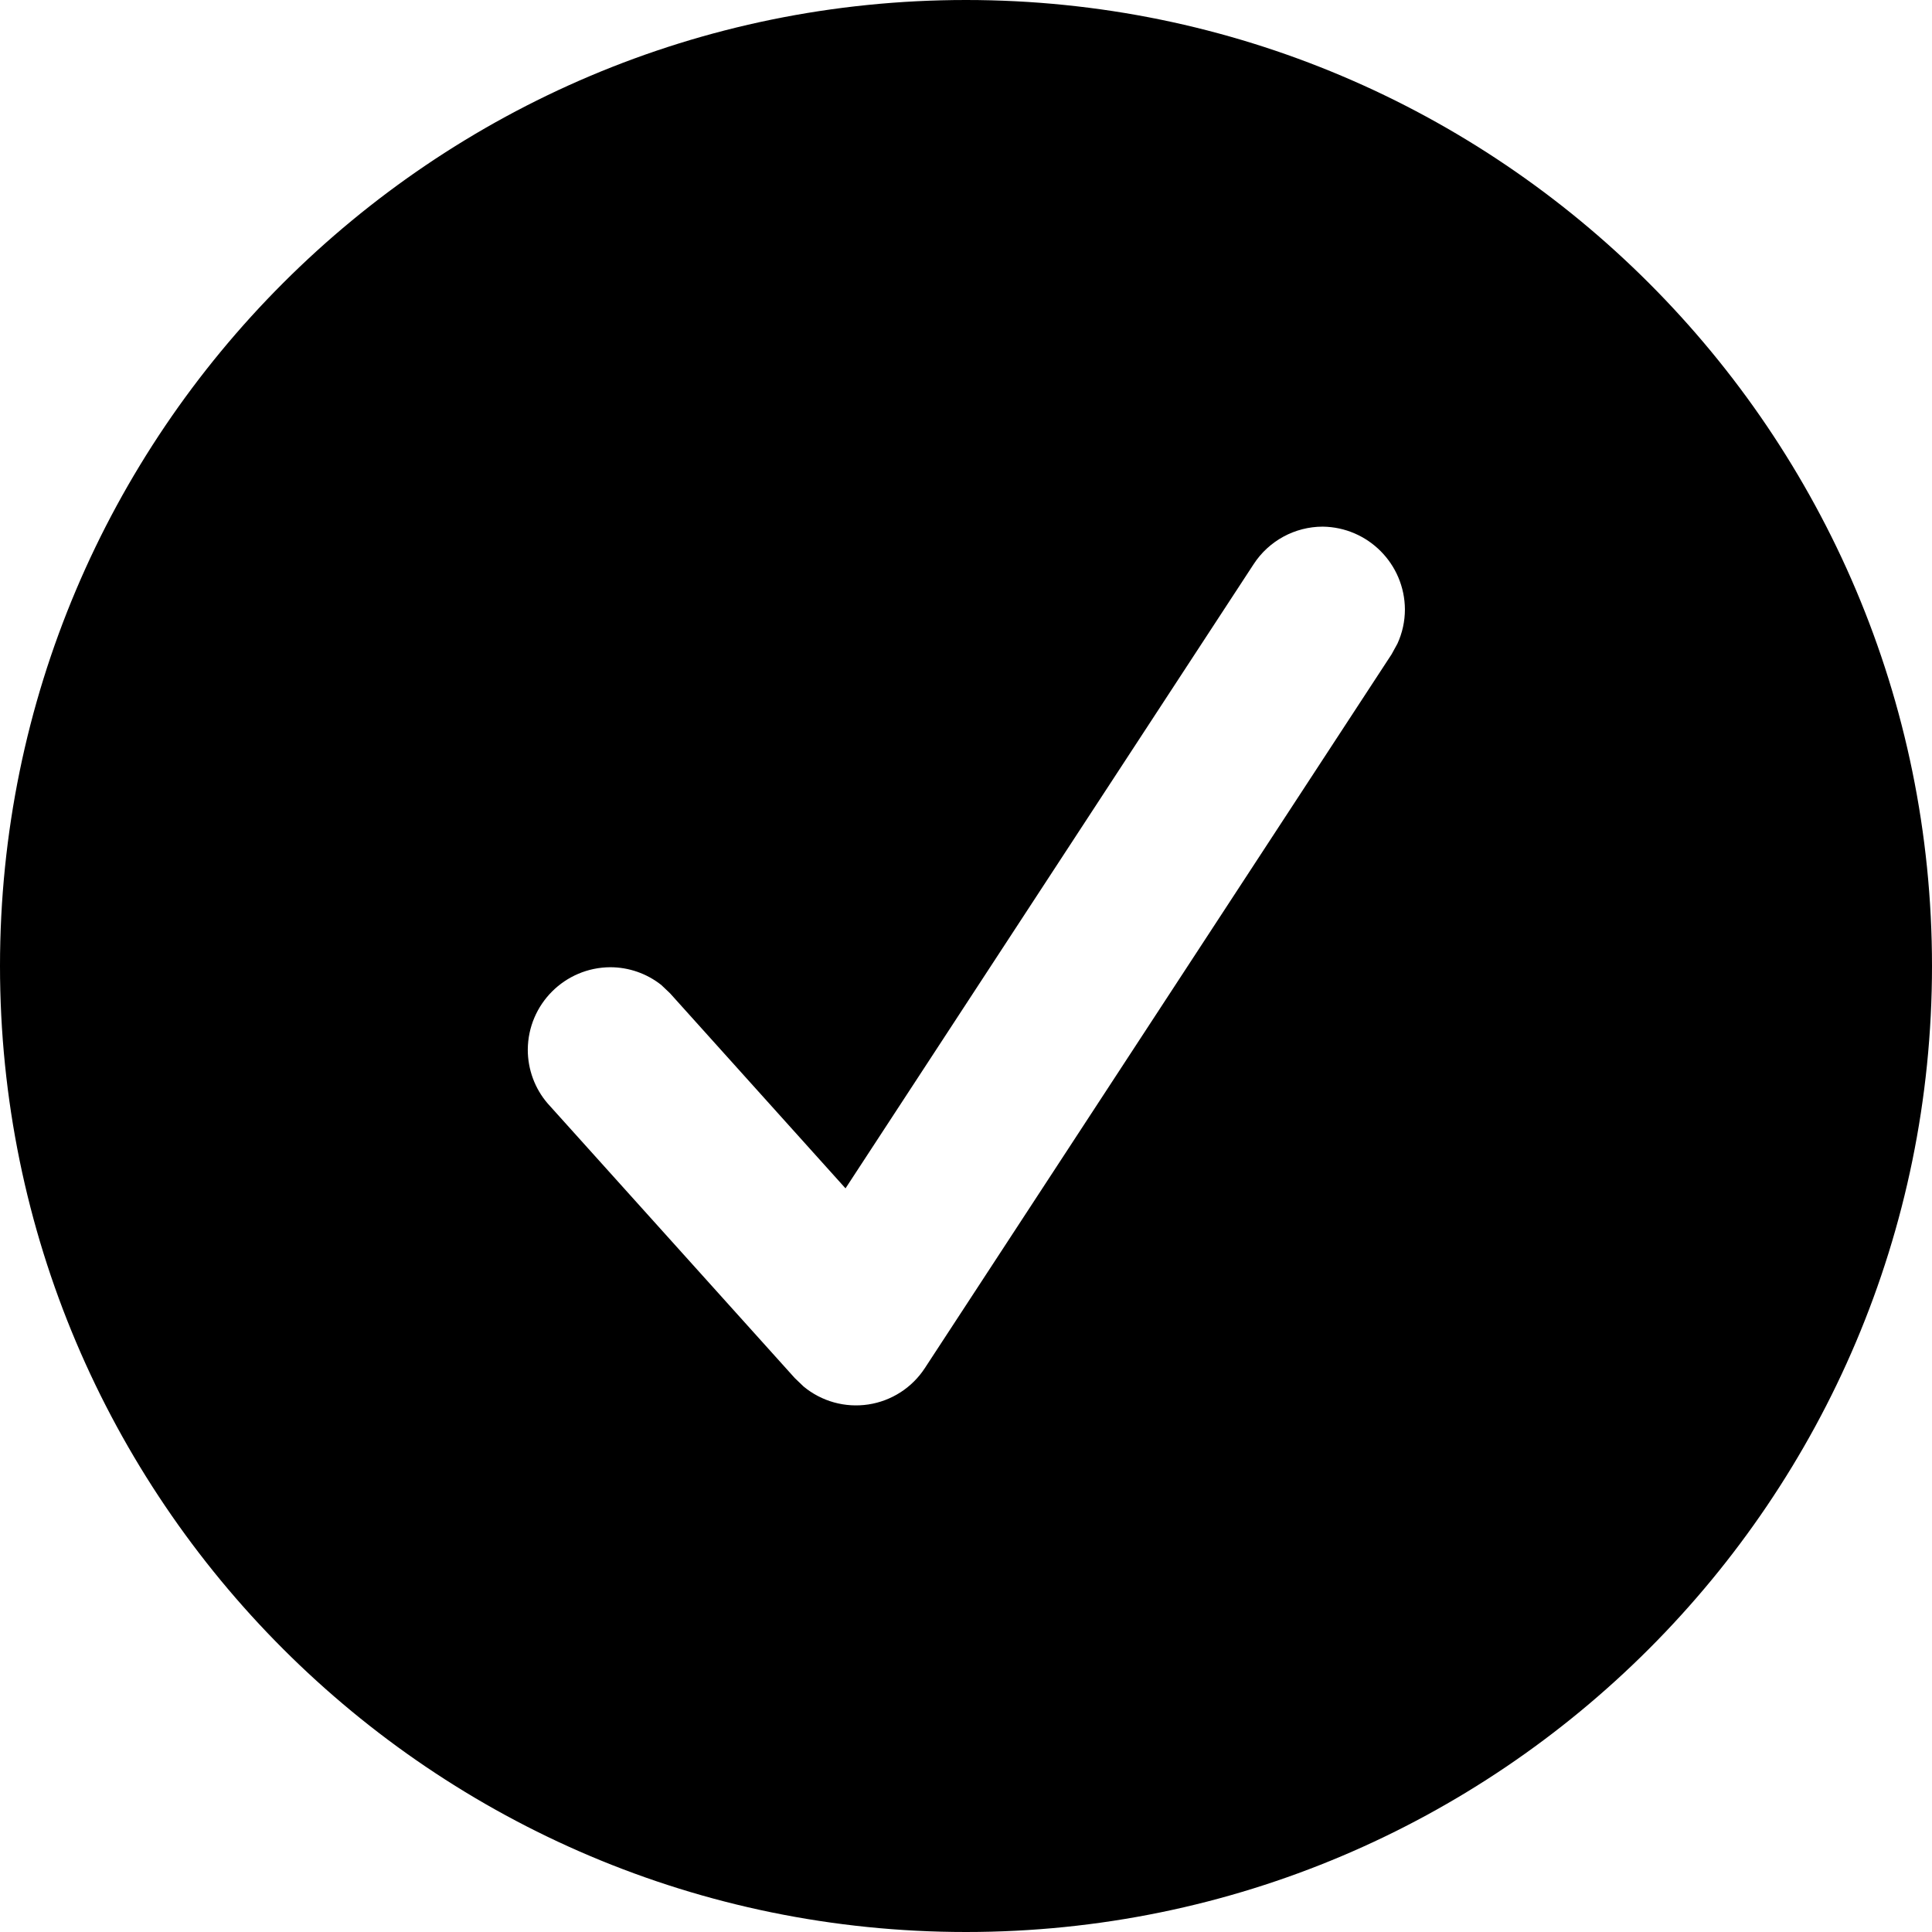
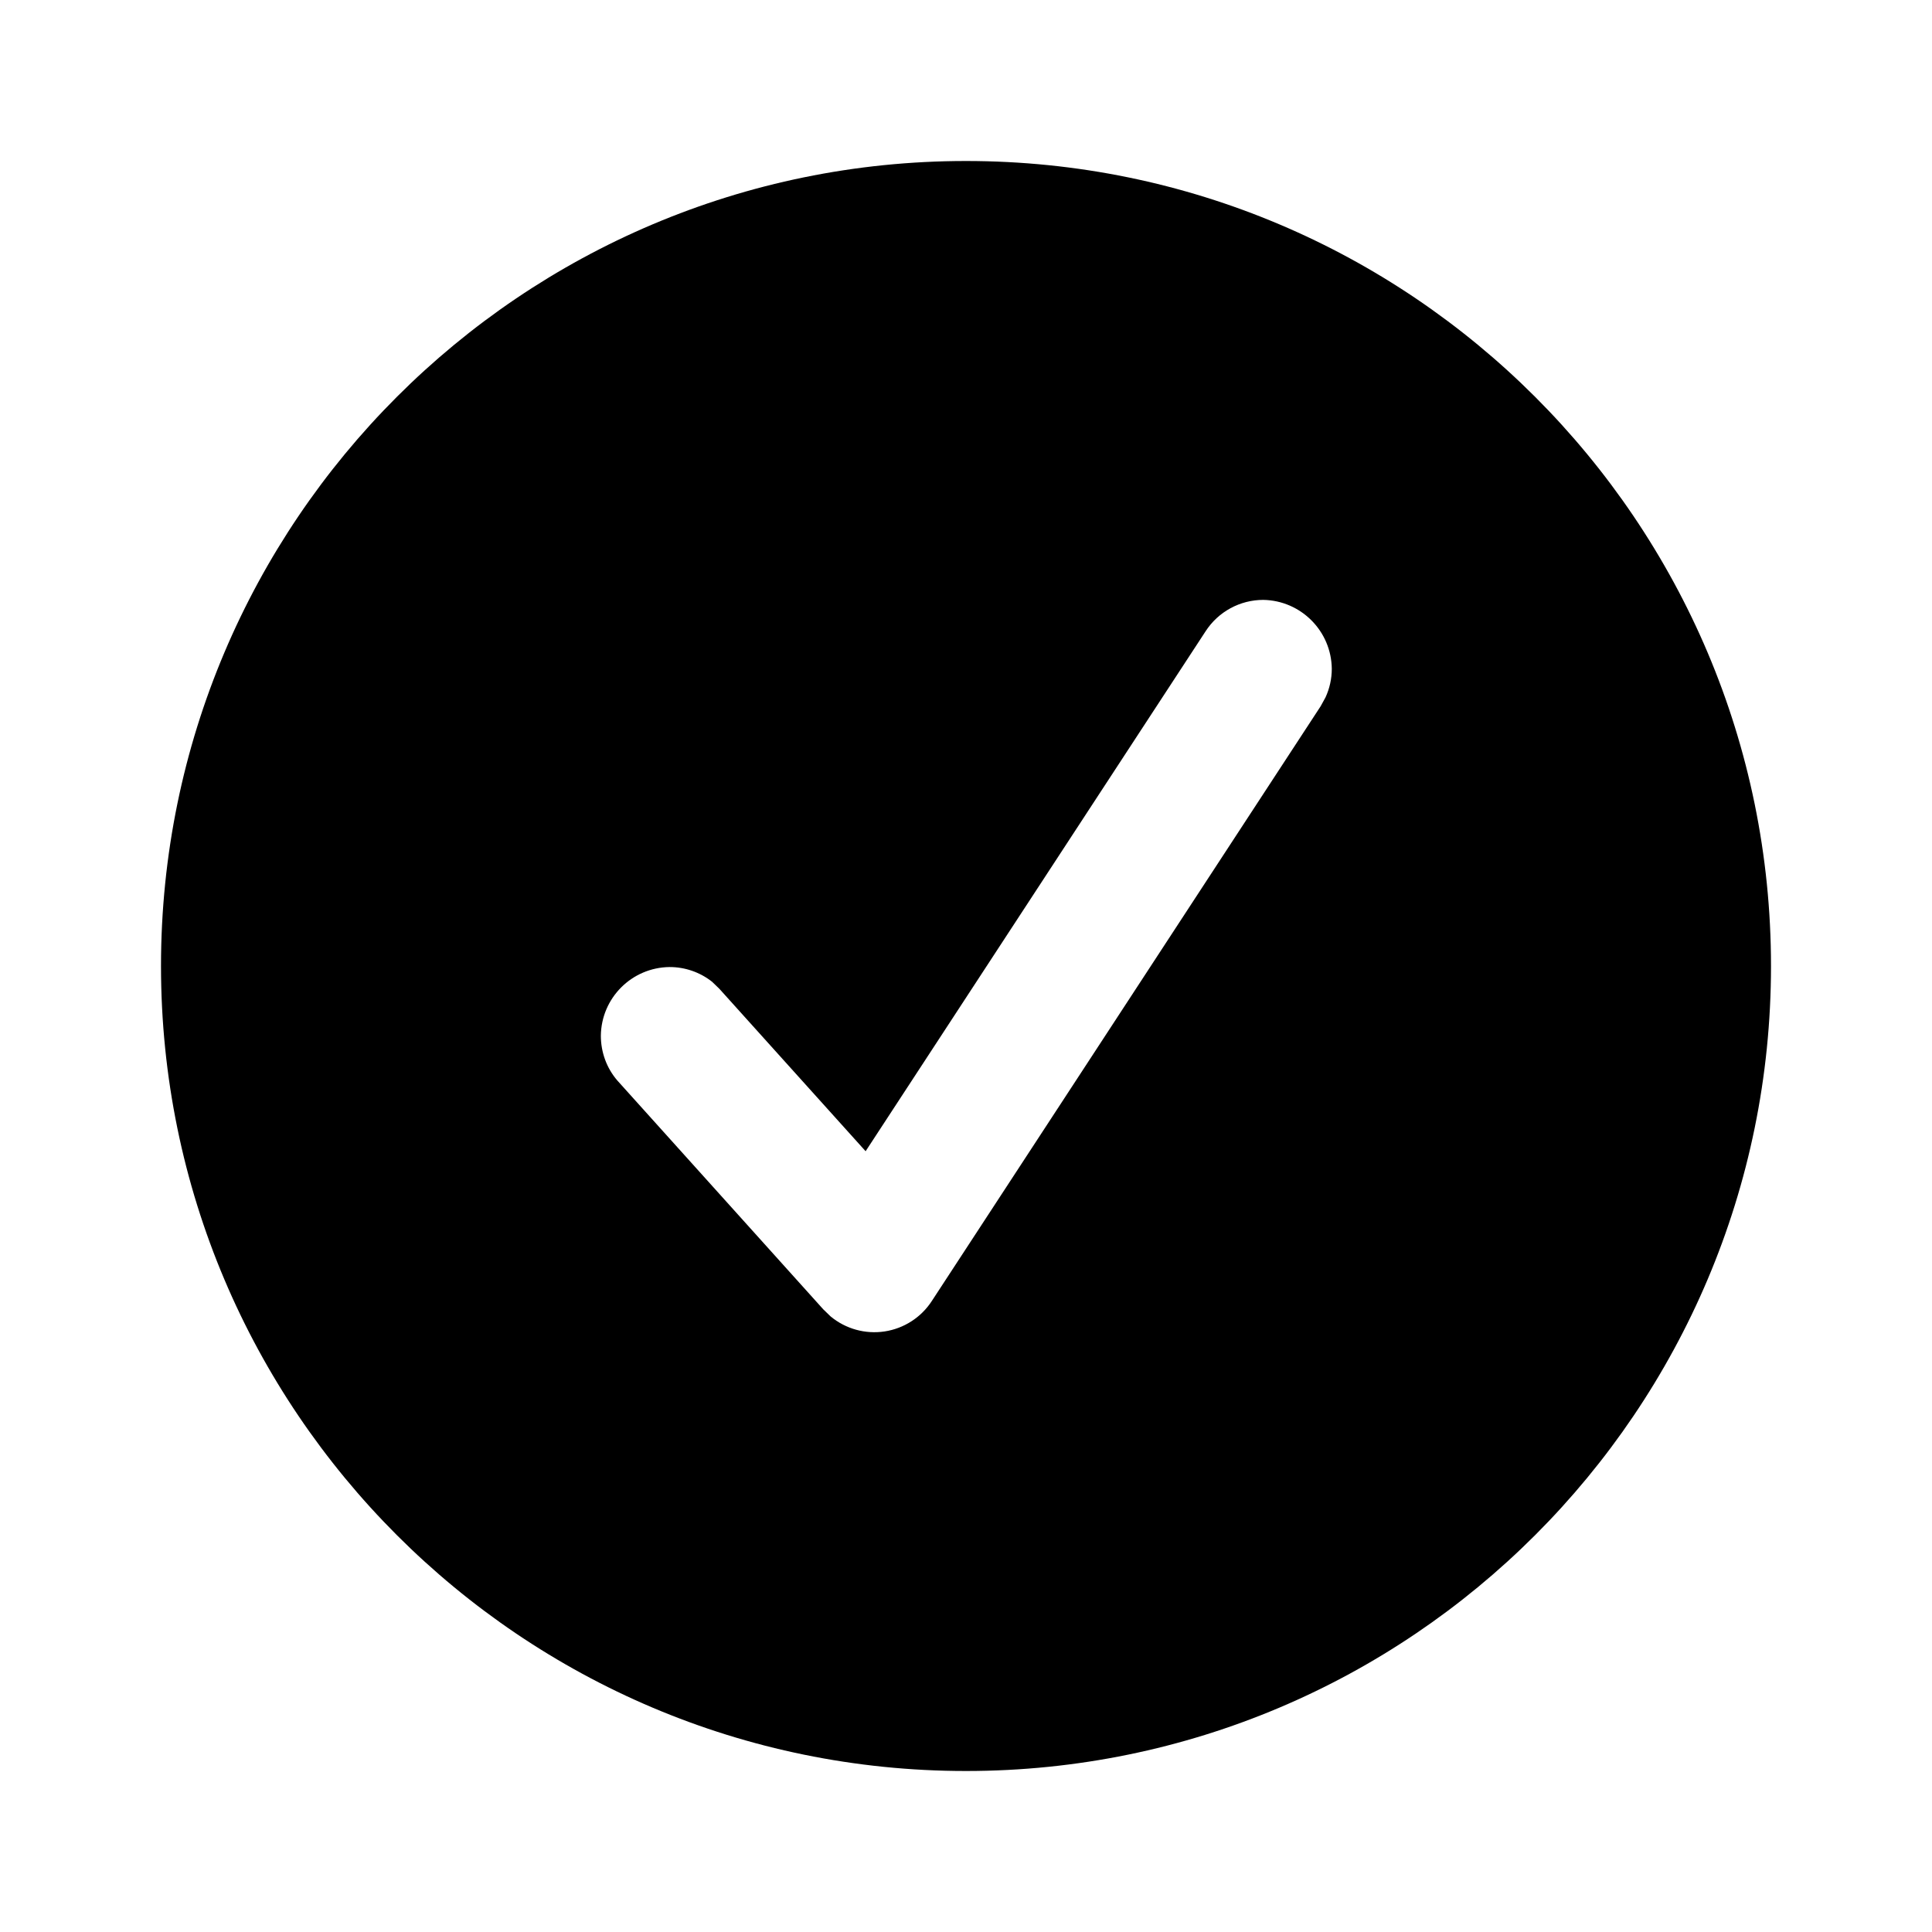
- <svg xmlns="http://www.w3.org/2000/svg" viewBox="0 0 22 22" fill-rule="evenodd" clip-rule="evenodd" stroke-linejoin="round" stroke-miterlimit="2">
-   <path d="M11 0c6.071 0 11 4.929 11 11s-4.929 11-11 11S0 17.071 0 11 4.929 0 11 0zm4.062 5.997a.94.94 0 0 0-.787.428l-4.647 7.107-1.998-2.221-.1-.095a.937.937 0 0 0-.581-.202.944.944 0 0 0-.939.939c0 .225.08.443.227.613l2.813 3.126.1.096a.936.936 0 0 0 1.382-.21l5.314-8.127.067-.122a.935.935 0 0 0 .085-.39.948.948 0 0 0-.936-.942z" fill-rule="nonzero" />
+ <svg xmlns="http://www.w3.org/2000/svg" viewBox="0 0 24 24" width="1em" height="1em" fill-rule="evenodd" clip-rule="evenodd" stroke-linejoin="round" stroke-miterlimit="2">
+   <path d="M12 2c5.52 0 10 4.48 10 10s-4.48 10-10 10S2 17.52 2 12 6.48 2 12 2zm3.693 5.452a.854.854 0 0 0-.716.389l-4.224 6.46-1.817-2.018-.09-.087a.85.85 0 0 0-.529-.183.863.863 0 0 0-.853.853c0 .205.072.403.206.558l2.557 2.841.091.088a.851.851 0 0 0 1.257-.191l4.83-7.388.061-.111a.85.85 0 0 0 .078-.355.866.866 0 0 0-.851-.856z" fill-rule="nonzero" />
</svg>
